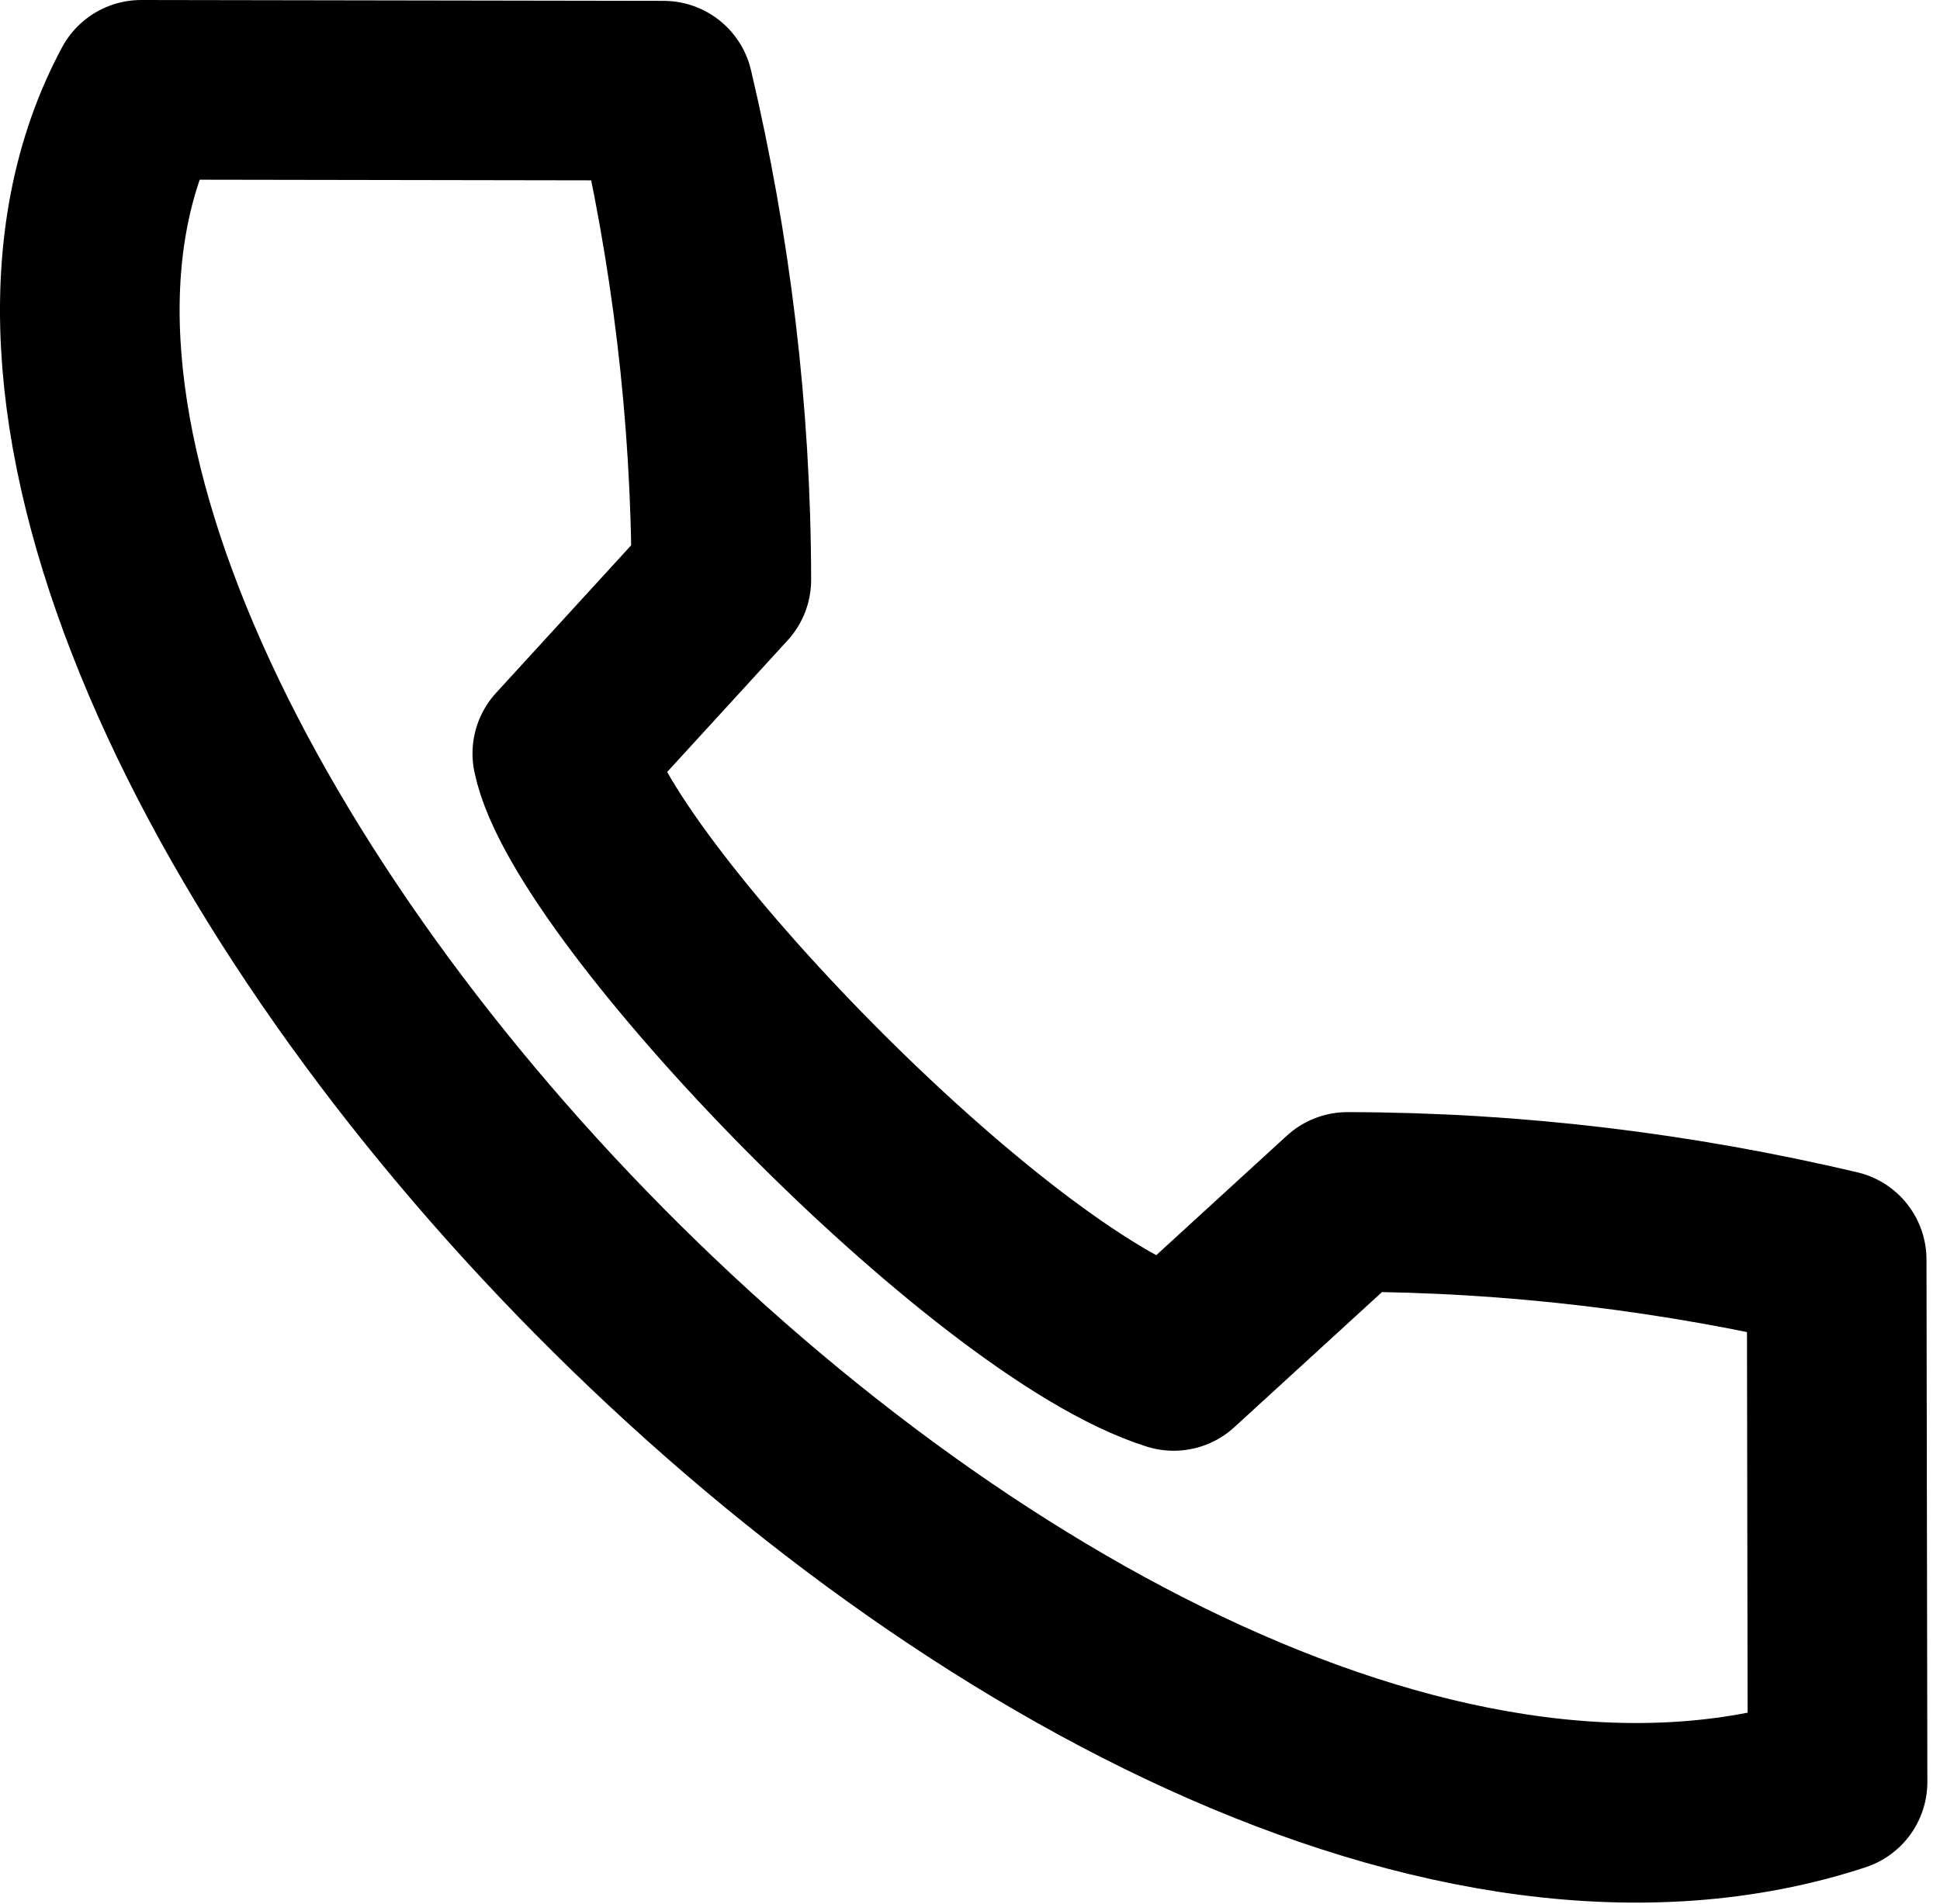
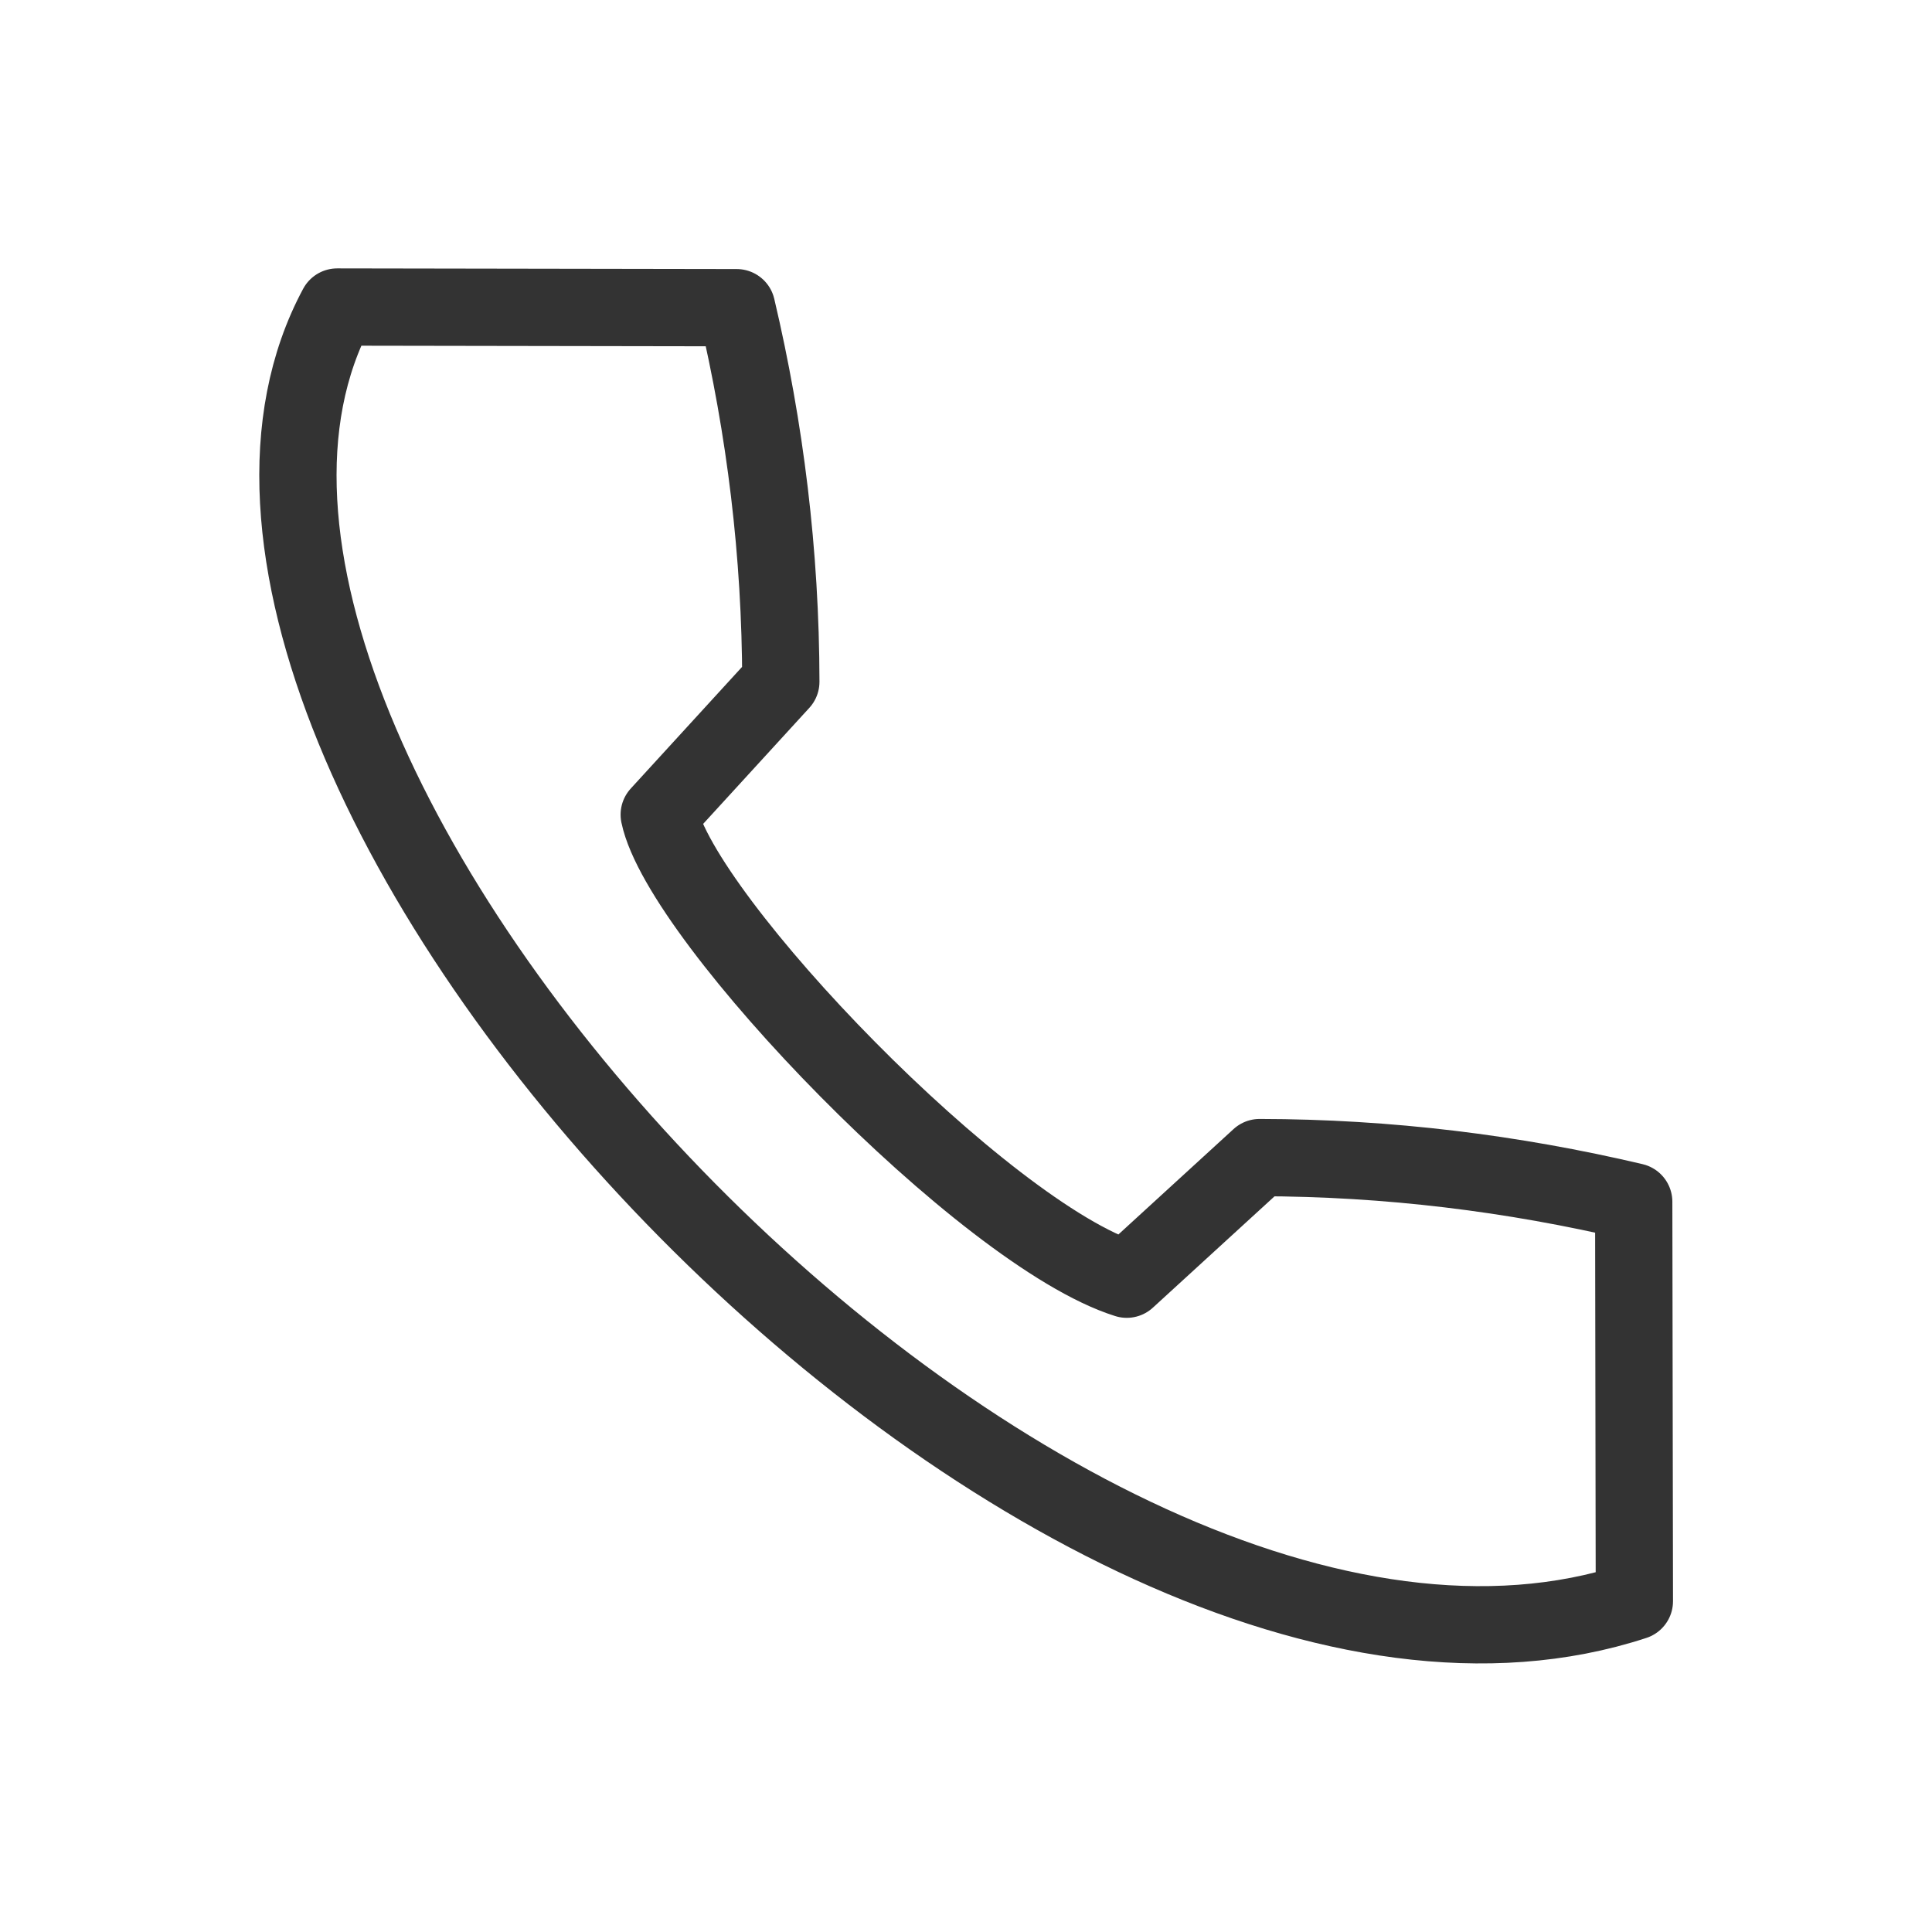
- <svg xmlns="http://www.w3.org/2000/svg" width="100%" height="100%" viewBox="0 0 54 53" version="1.1" xml:space="preserve" style="fill-rule:evenodd;clip-rule:evenodd;stroke-linecap:round;stroke-linejoin:round;stroke-miterlimit:1.5;">
-   <g transform="matrix(1,0,0,1,-63.8779,-290.737)">
-     <g transform="matrix(1,0,0,1,-214.4,200.462)">
-       <path d="M329.426,139.884C308.107,146.878 273.295,109.364 282.208,92.775L296.748,92.799C297.787,97.207 298.349,101.739 298.356,106.416L293.93,111.253C294.722,115.056 305.771,126.535 310.948,128.163L315.785,123.736C320.462,123.743 324.994,124.306 329.402,125.344L329.426,139.884Z" style="fill:none;stroke:black;stroke-width:5px;" />
+ <svg xmlns="http://www.w3.org/2000/svg" id="svg8" version="1.1" viewBox="0 0 52.917 52.917" height="200" width="200">
+   <defs id="defs2" />
+   <g transform="translate(0,-244.0833)" id="layer1">
+     <g transform="matrix(0.7524462,0,0,0.7524462,6.278855,250.6116)" id="g941" style="clip-rule:evenodd;fill-rule:evenodd;stroke-linecap:round;stroke-linejoin:round;stroke-miterlimit:4;stroke-width:2.813;stroke-dasharray:none;stroke:#333333;stroke-opacity:1">
+       <g style="stroke-width:2.813;stroke-miterlimit:4;stroke-dasharray:none;stroke:#333333;stroke-opacity:1" transform="translate(-63.8779,-290.737)" id="g928">
+         <g style="stroke-width:2.813;stroke-miterlimit:4;stroke-dasharray:none;stroke:#333333;stroke-opacity:1" transform="translate(-214.4,200.462)" id="g926">
+           <path d="m 329.426,139.884 c -21.319,6.994 -56.131,-30.52 -47.218,-47.109 l 14.54,0.024 c 1.039,4.408 1.601,8.94 1.608,13.617 l -4.426,4.837 c 0.792,3.803 11.841,15.282 17.018,16.91 l 4.837,-4.427 c 4.677,0.007 9.209,0.57 13.617,1.608 z" style="fill:none;stroke:#333333;stroke-width:2.813;stroke-miterlimit:4;stroke-dasharray:none;stroke-opacity:1" id="path924" />
+         </g>
+       </g>
    </g>
  </g>
</svg>
